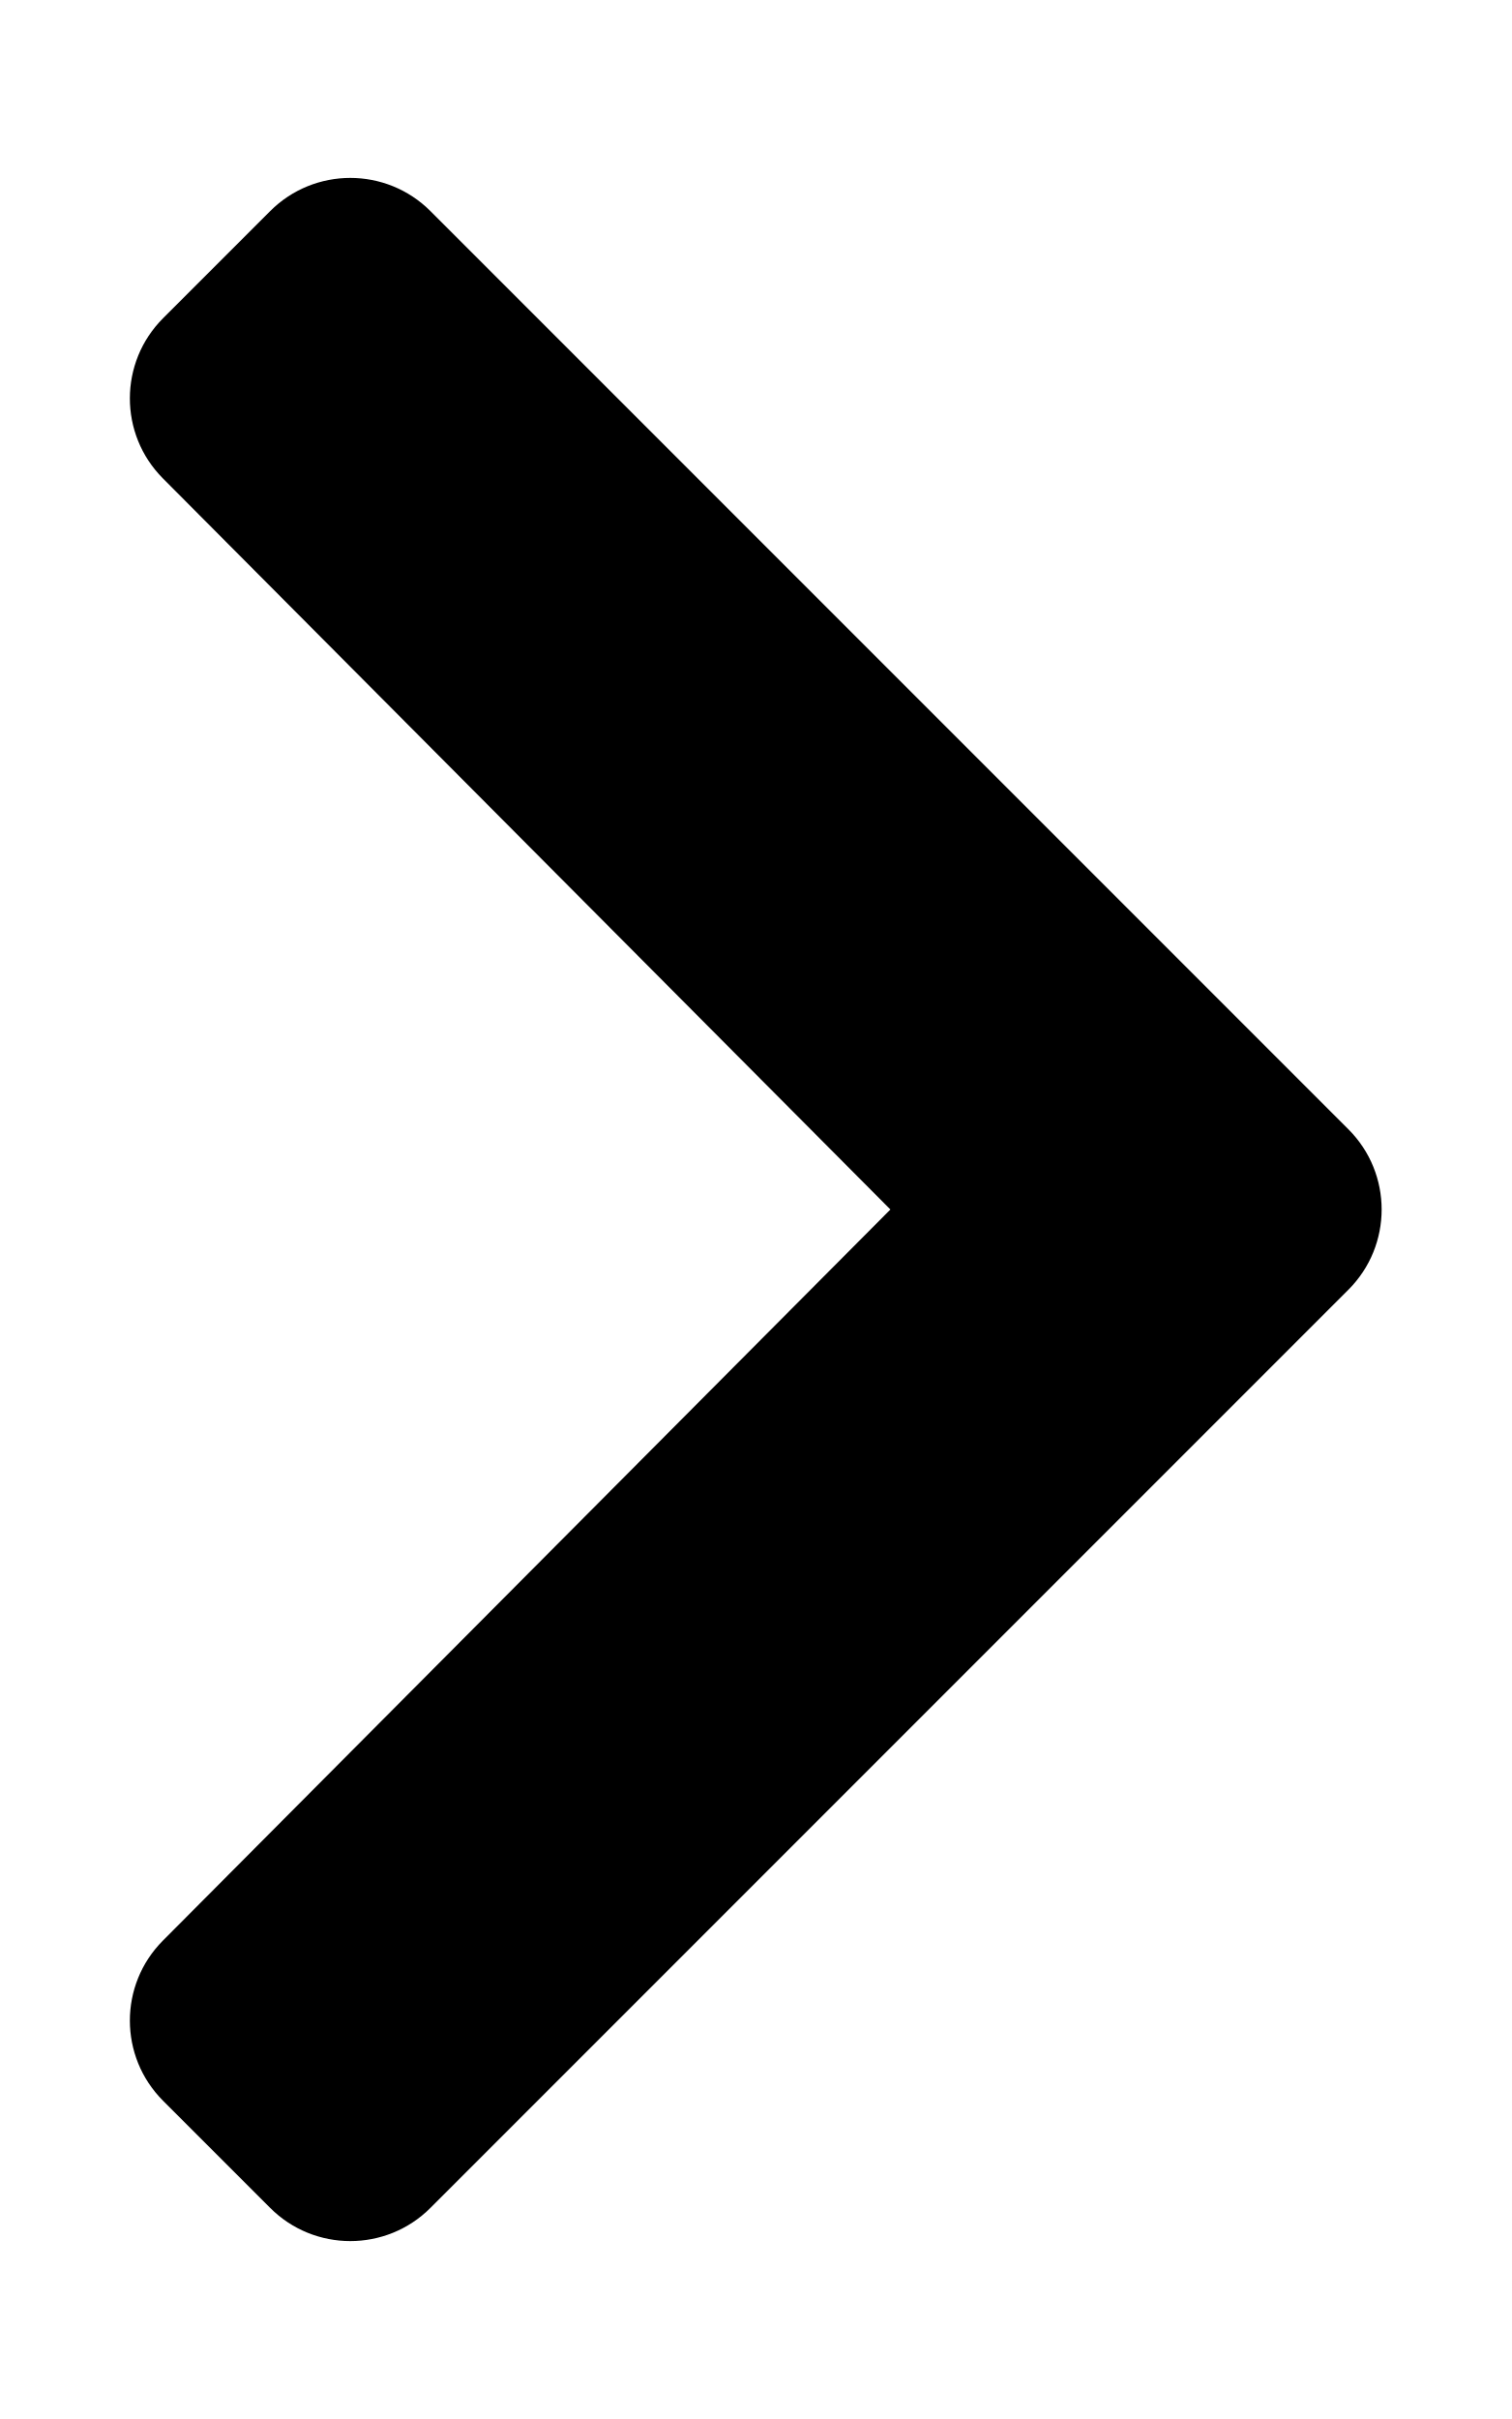
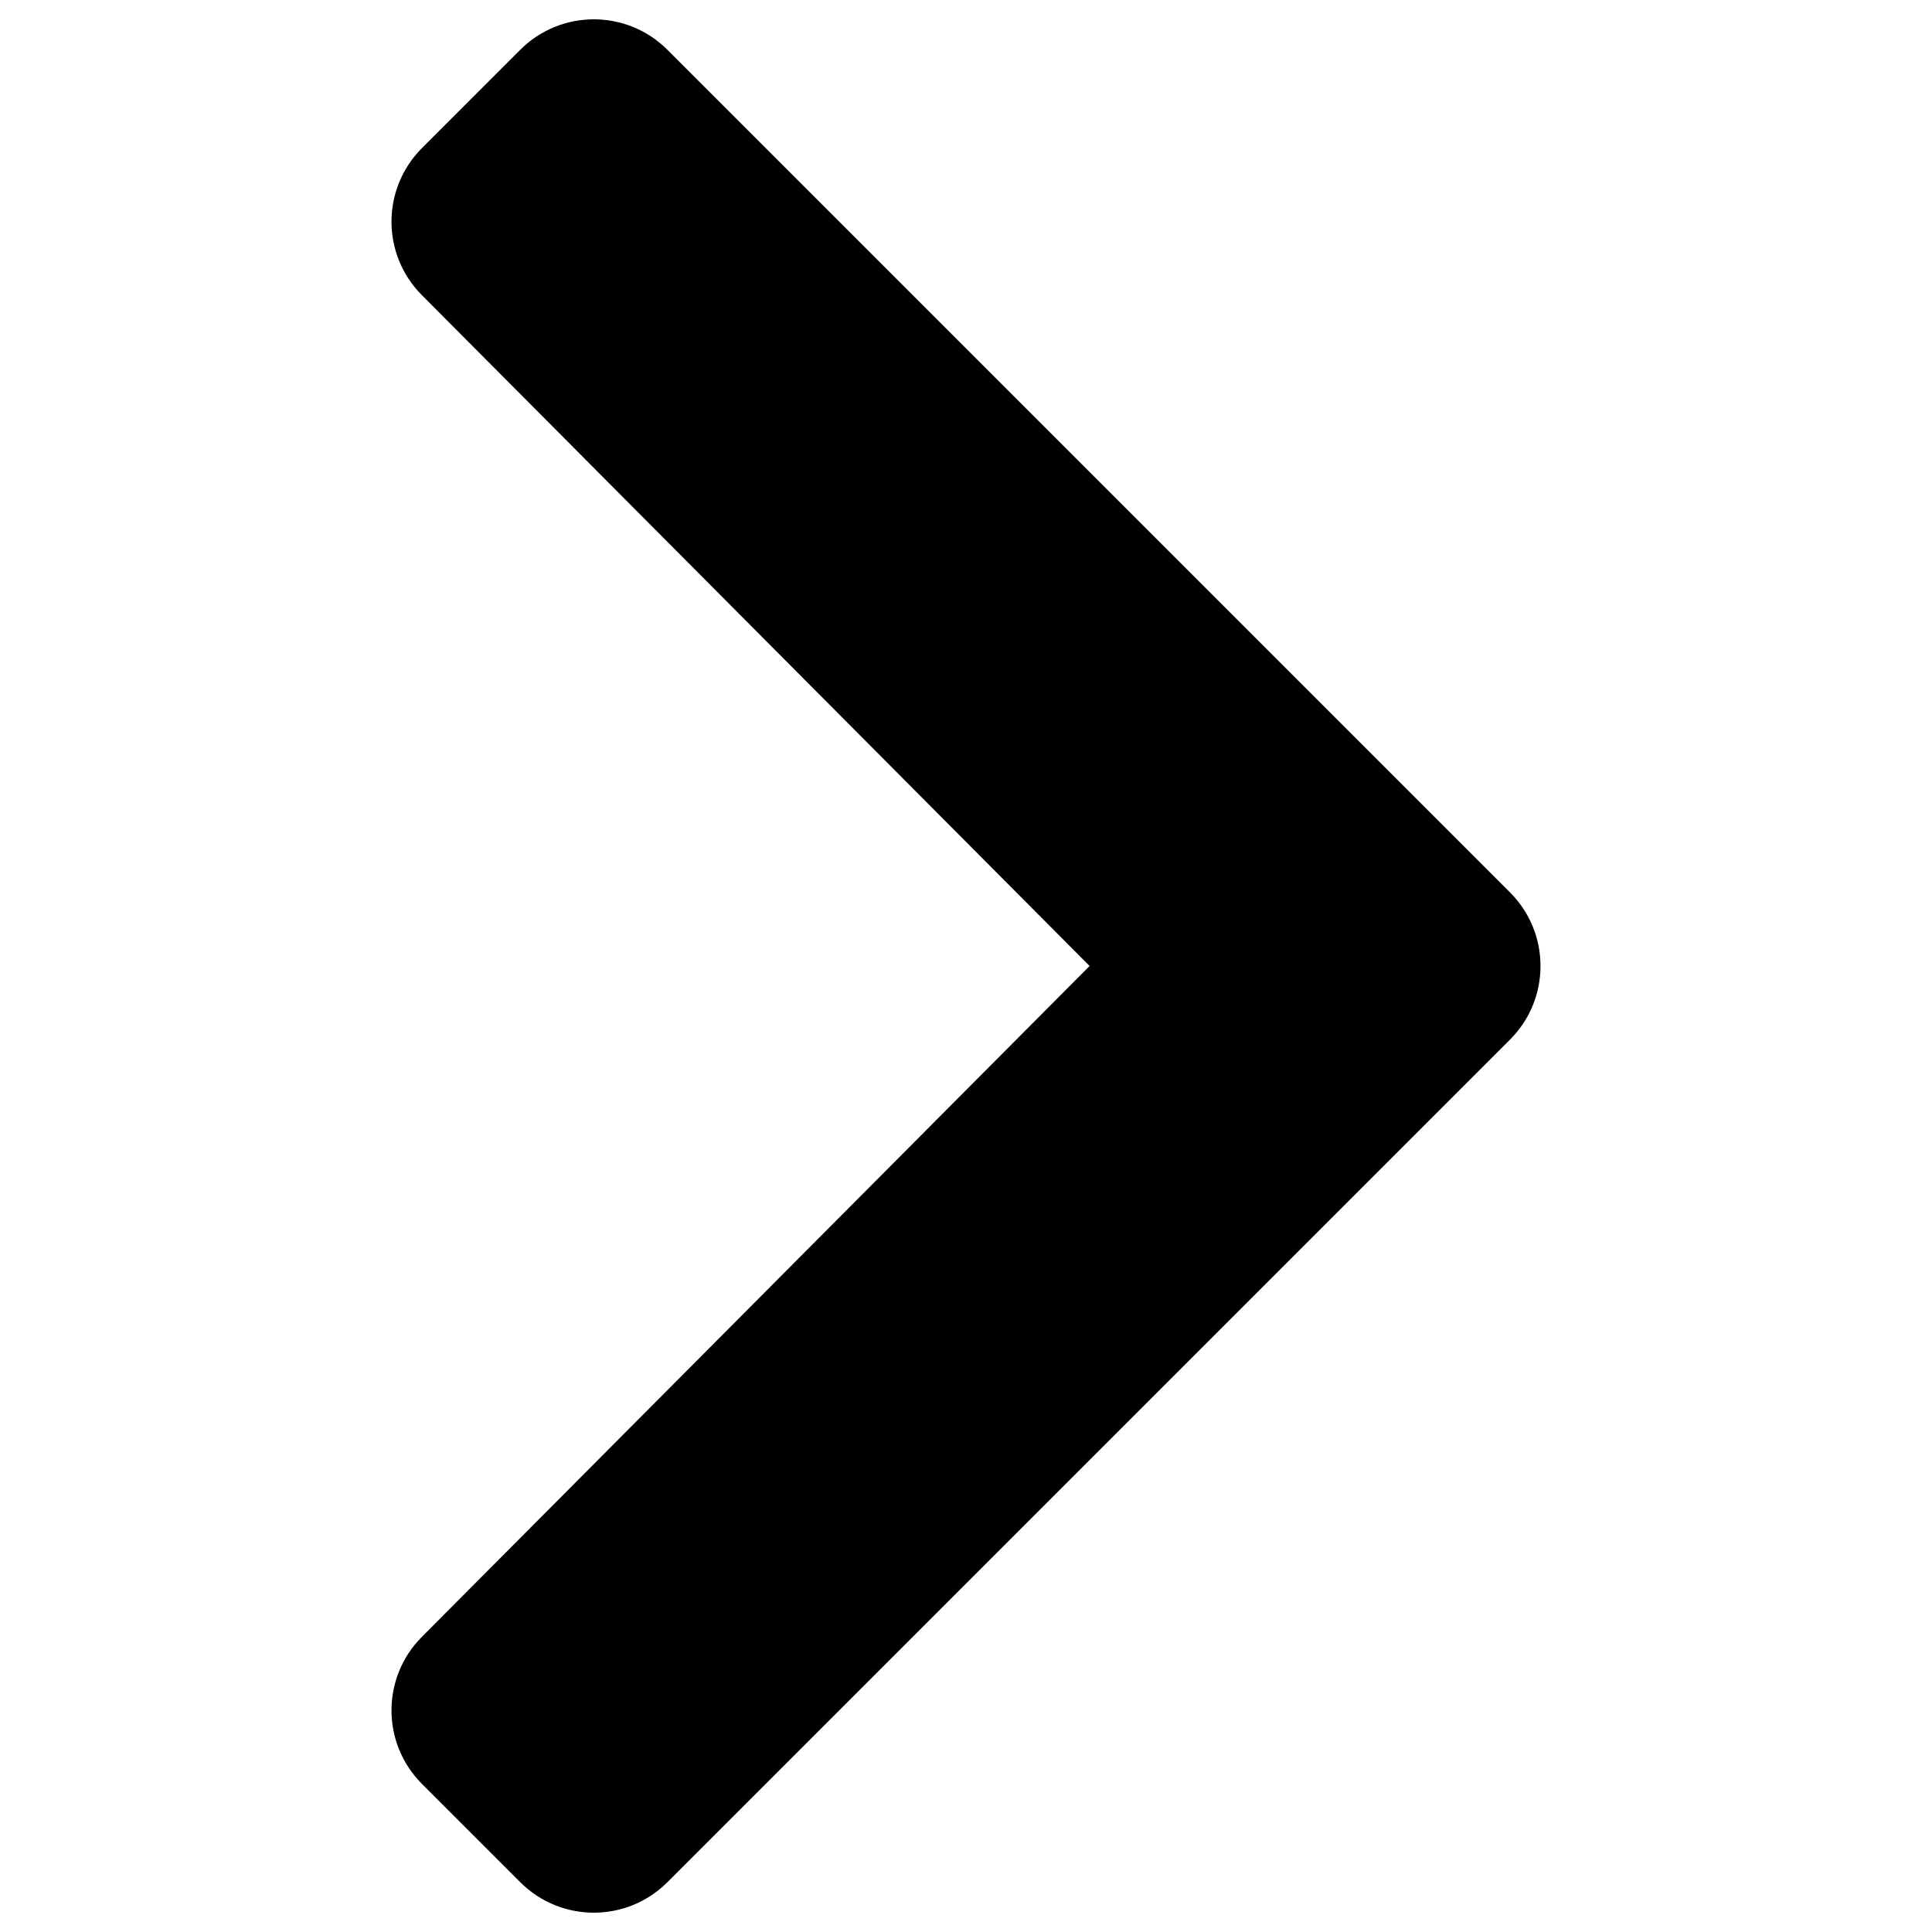
- <svg xmlns="http://www.w3.org/2000/svg" aria-hidden="true" focusable="false" data-prefix="fas" data-icon="chevron-right" class="svg-inline--fa fa-chevron-right fa-w-10" role="img" viewBox="0 0 320 512">
-   <path fill="currentColor" d="M285.476 272.971L91.132 467.314c-9.373 9.373-24.569 9.373-33.941 0l-22.667-22.667c-9.357-9.357-9.375-24.522-.04-33.901L188.505 256 34.484 101.255c-9.335-9.379-9.317-24.544.04-33.901l22.667-22.667c9.373-9.373 24.569-9.373 33.941 0L285.475 239.03c9.373 9.372 9.373 24.568.001 33.941z" />
+ <svg xmlns="http://www.w3.org/2000/svg" aria-hidden="true" focusable="false" data-prefix="fas" data-icon="chevron-right" class="svg-inline--fa fa-chevron-right fa-w-10" role="img" viewBox="0 0 500 500" version="1.1" id="svg4" width="500" height="500">
+   <defs id="defs8" />
+   <path d="M 390.795,269.042 172.725,487.112 c -10.517,10.517 -27.569,10.517 -38.085,0 l -25.434,-25.434 c -10.499,-10.499 -10.52,-27.516 -0.045,-38.04 L 281.985,249.999 109.161,76.362 C 98.686,65.838 98.706,48.822 109.205,38.322 l 25.434,-25.434 c 10.517,-10.517 27.569,-10.517 38.085,0 L 390.794,230.958 c 10.517,10.516 10.517,27.567 0.001,38.085 z" id="path2" style="fill:currentColor;stroke-width:1" />
</svg>
